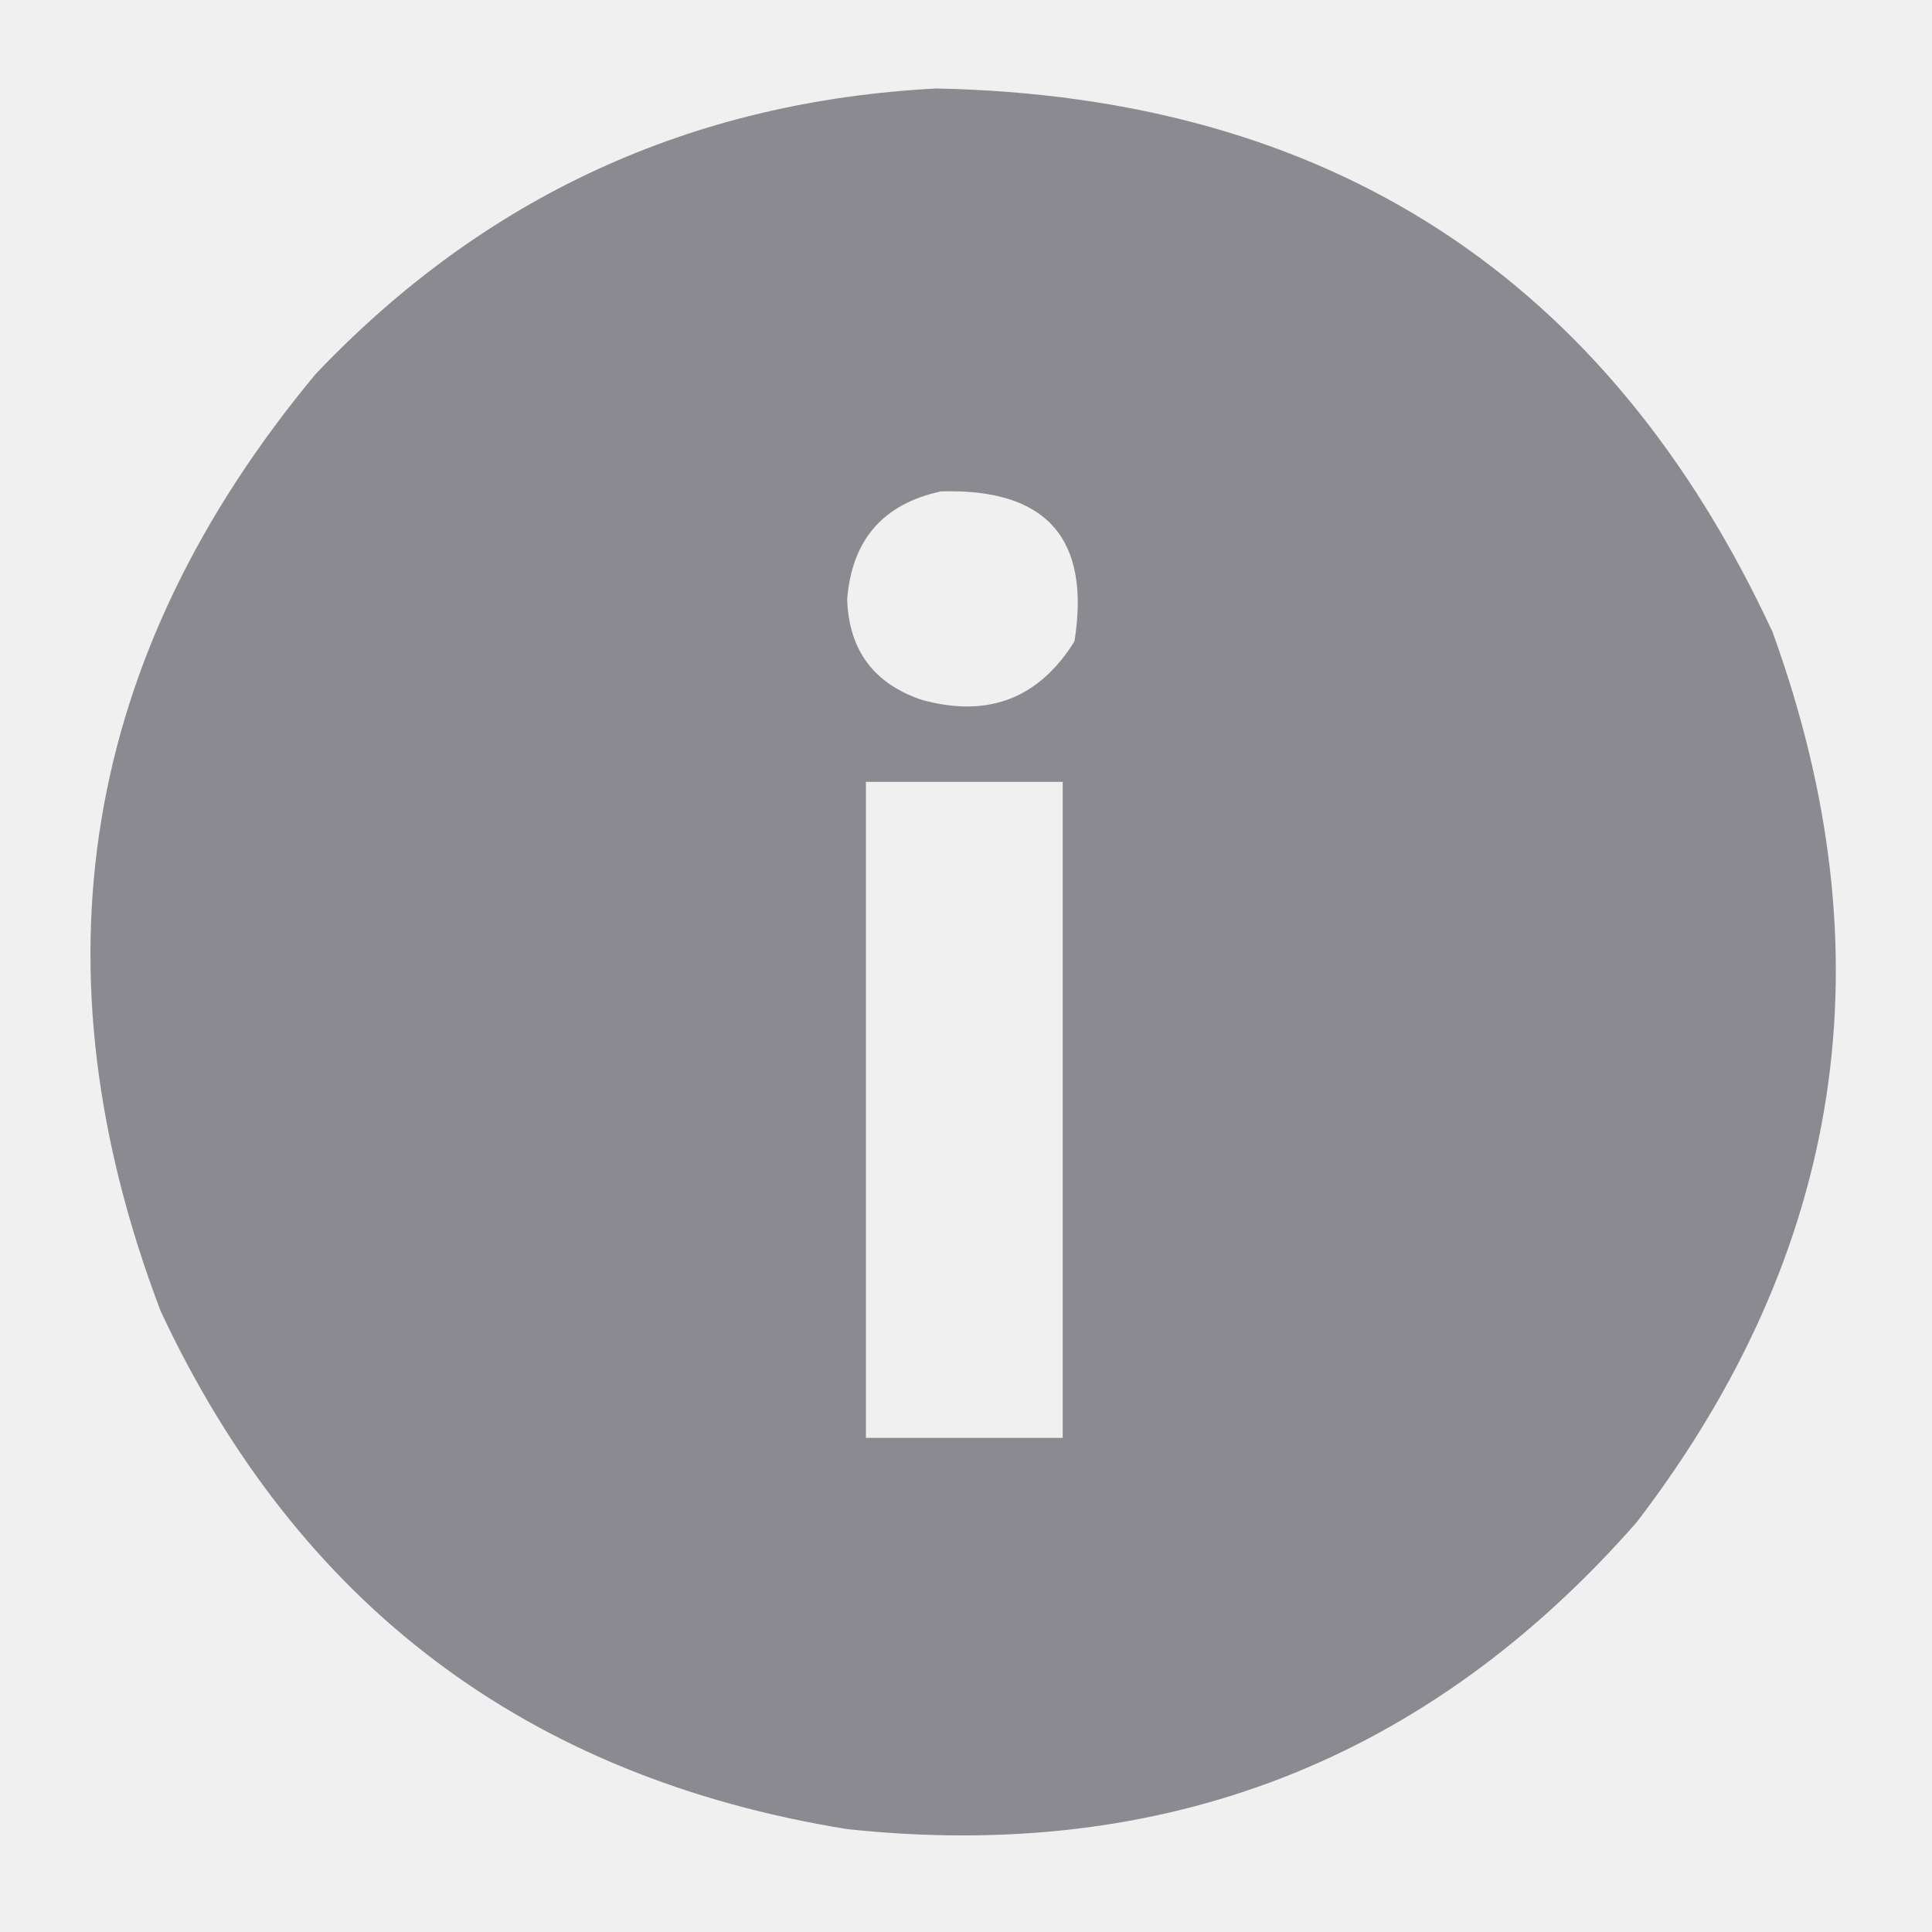
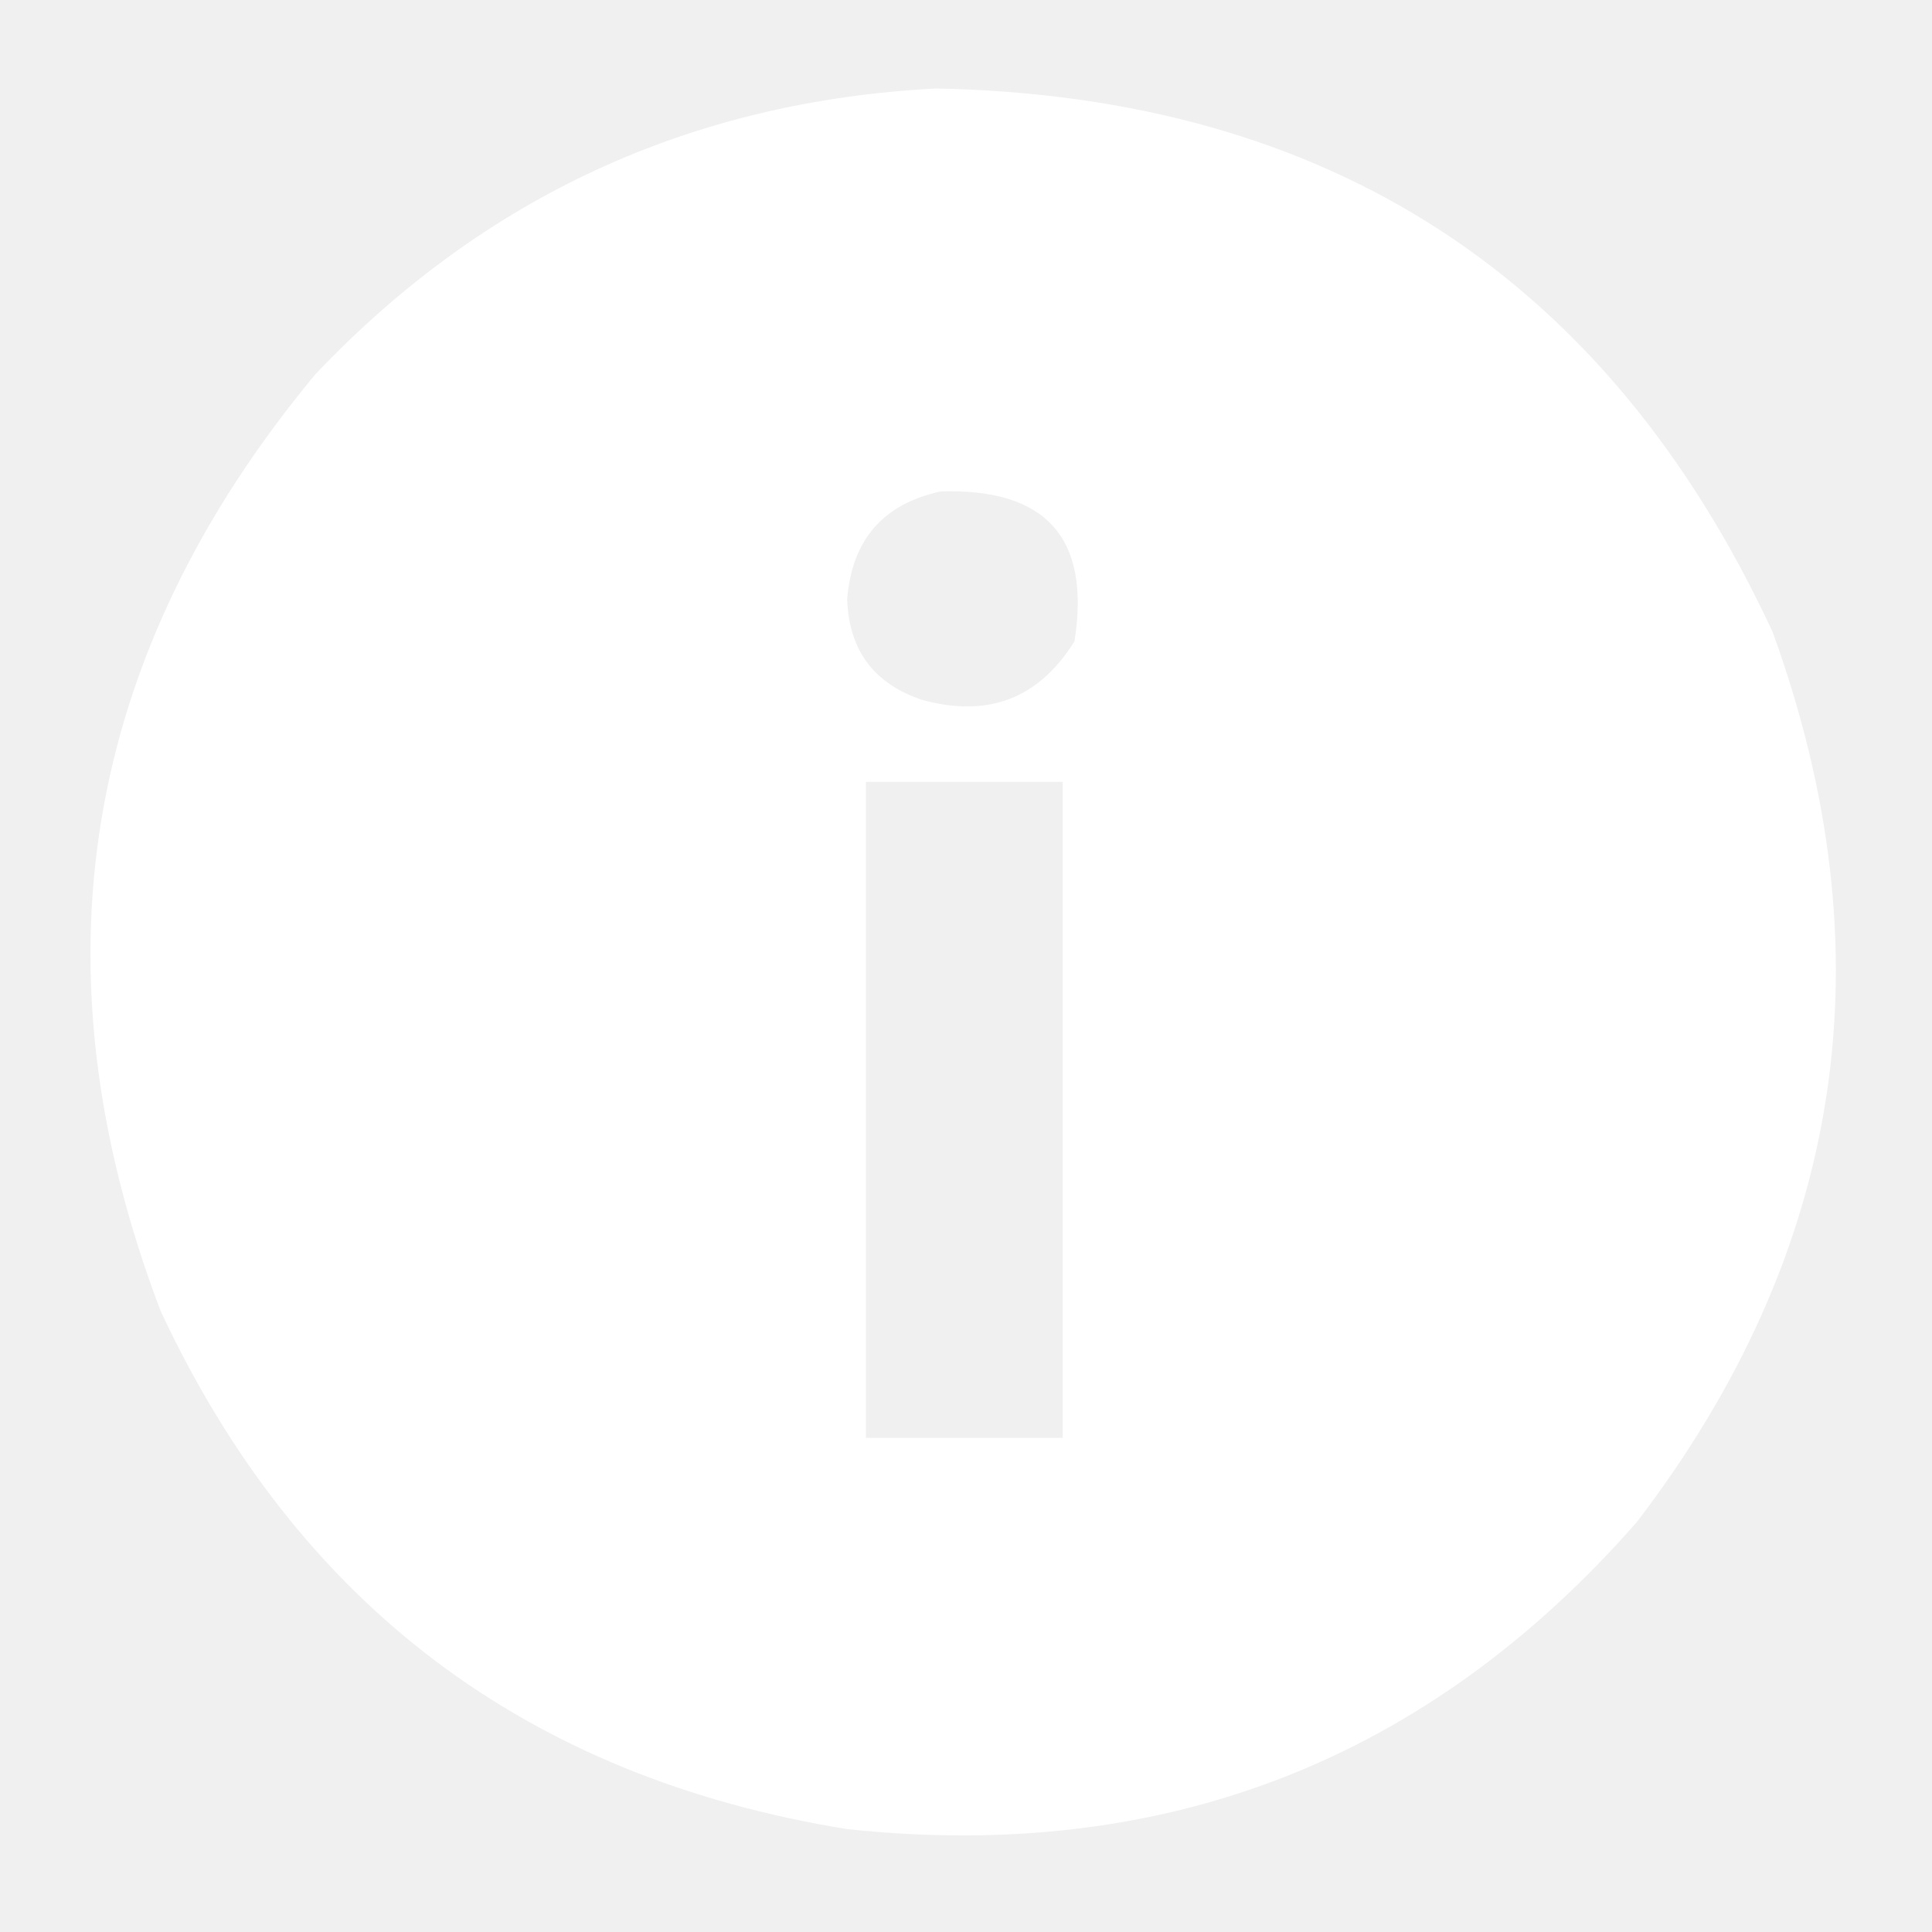
<svg xmlns="http://www.w3.org/2000/svg" width="20" height="20" viewBox="0 0 20 20" fill="none">
-   <path opacity="0.99" fill-rule="evenodd" clip-rule="evenodd" d="M9.692 0.916C13.76 0.997 16.646 2.872 18.349 6.542C19.561 9.878 19.092 12.95 16.943 15.758C14.778 18.226 12.053 19.285 8.77 18.935C5.454 18.399 3.086 16.613 1.664 13.575C0.311 10.022 0.845 6.788 3.265 3.875C5.012 2.034 7.155 1.048 9.692 0.916ZM9.74 5.087C10.831 5.054 11.292 5.572 11.123 6.639C10.754 7.231 10.229 7.433 9.546 7.246C9.046 7.079 8.787 6.731 8.77 6.203C8.819 5.588 9.142 5.216 9.74 5.087ZM8.964 8.094C9.643 8.094 10.322 8.094 11.001 8.094C11.001 10.358 11.001 12.621 11.001 14.885C10.322 14.885 9.643 14.885 8.964 14.885C8.964 12.621 8.964 10.358 8.964 8.094Z" fill="#242430" fill-opacity="0.502" />
+   <path opacity="0.99" fill-rule="evenodd" clip-rule="evenodd" d="M9.692 0.916C13.76 0.996 16.646 2.872 18.35 6.542C19.561 9.878 19.092 12.95 16.943 15.758C14.778 18.226 12.053 19.285 8.77 18.935C5.454 18.399 3.086 16.613 1.664 13.575C0.311 10.022 0.845 6.788 3.265 3.874C5.012 2.034 7.155 1.047 9.692 0.916ZM9.74 5.087C10.832 5.054 11.292 5.572 11.123 6.639C10.754 7.231 10.229 7.433 9.546 7.245C9.046 7.078 8.788 6.731 8.77 6.203C8.819 5.588 9.142 5.216 9.74 5.087ZM8.964 8.094C9.643 8.094 10.322 8.094 11.001 8.094C11.001 10.358 11.001 12.621 11.001 14.885C10.322 14.885 9.643 14.885 8.964 14.885C8.964 12.621 8.964 10.358 8.964 8.094Z" fill="white" />
</svg>
